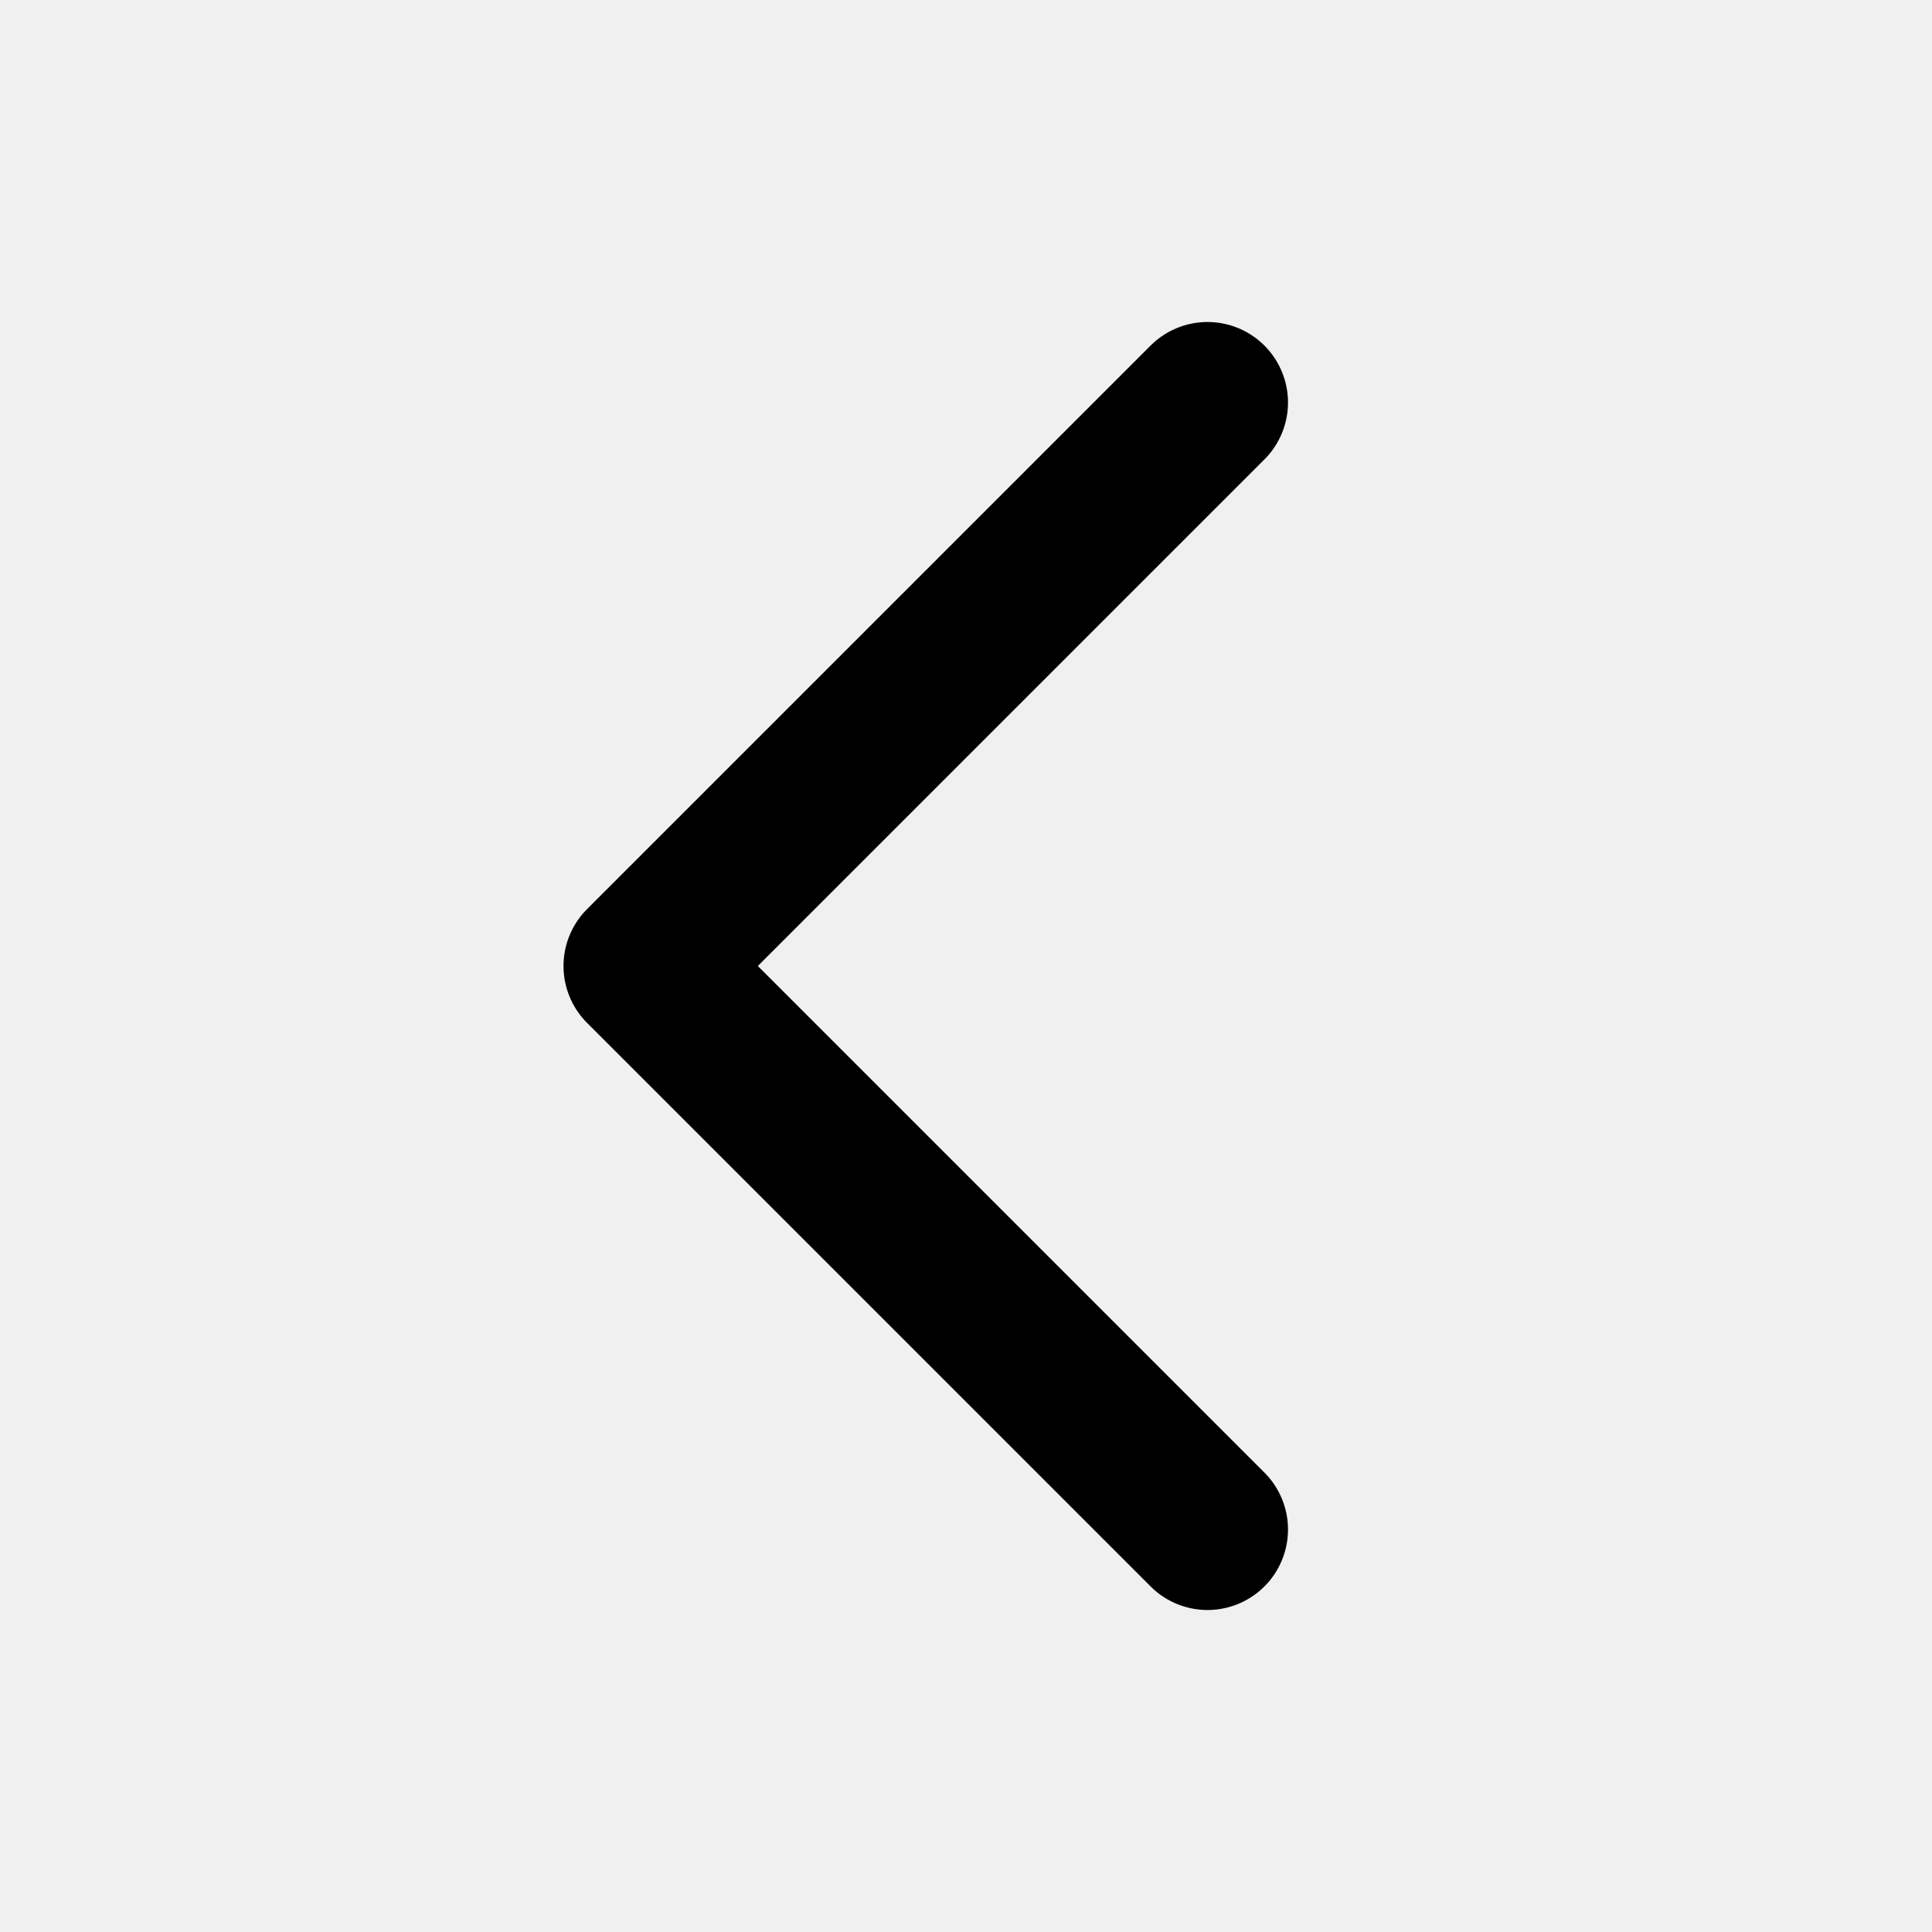
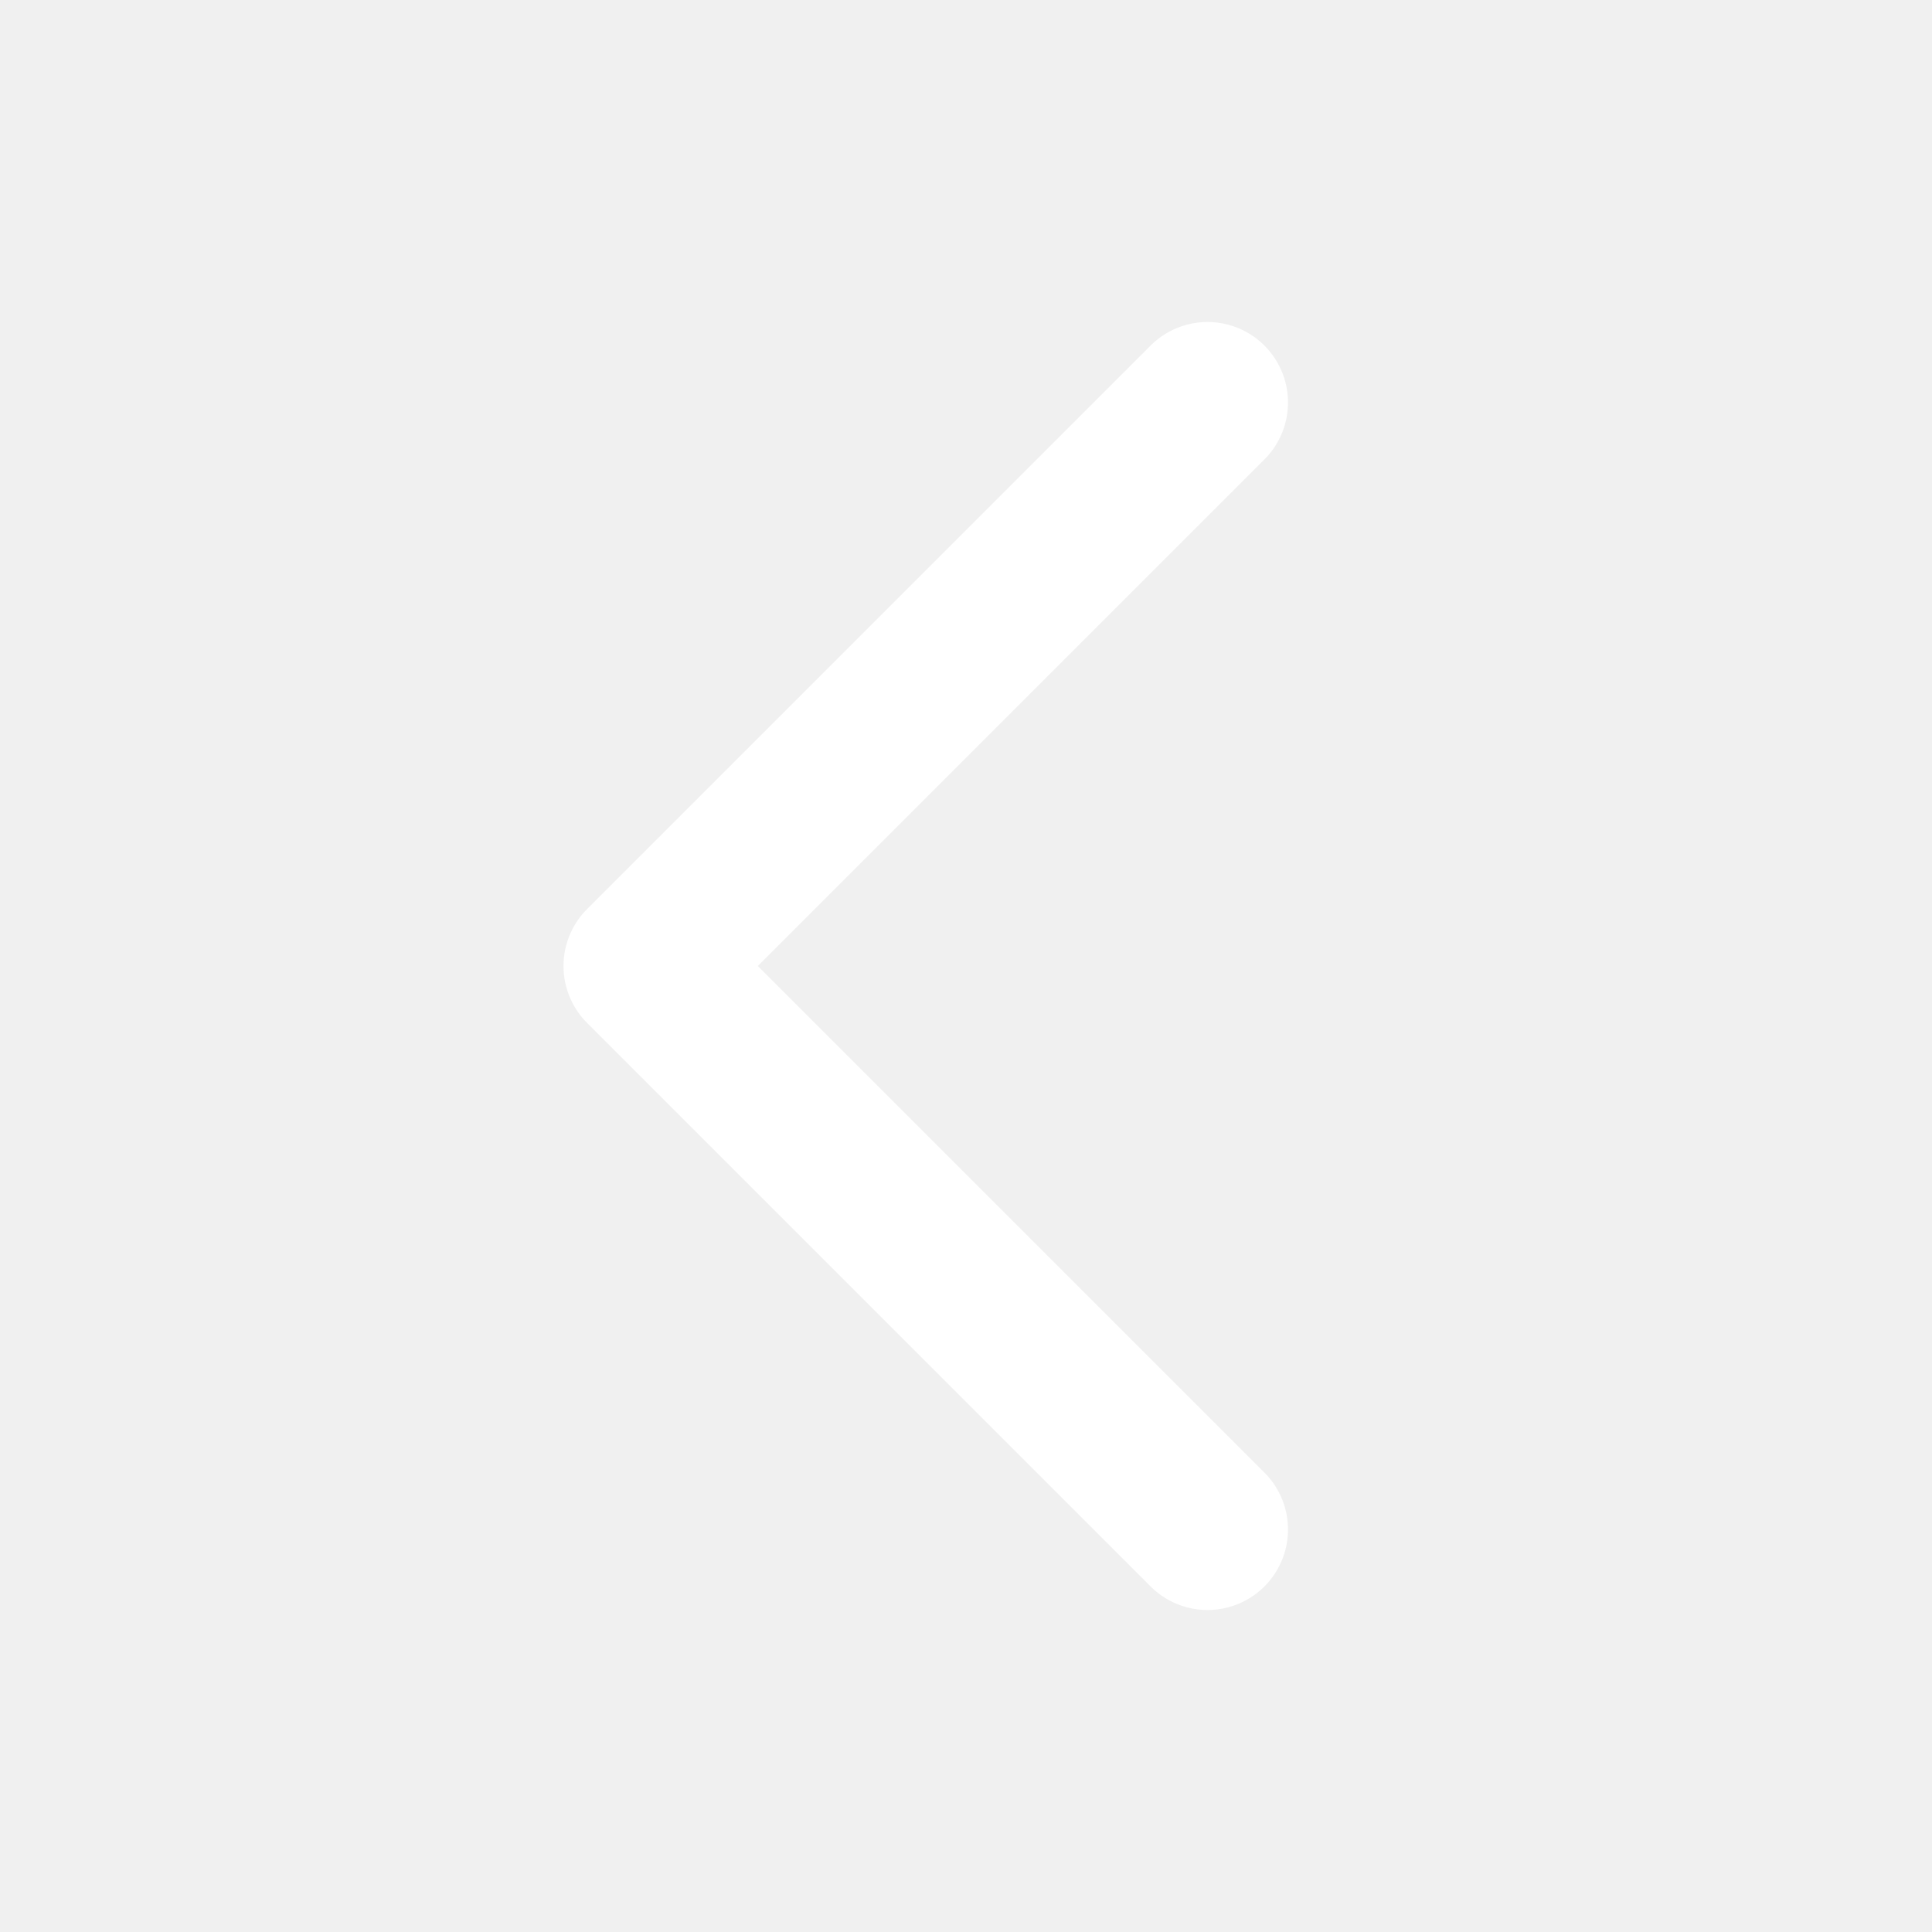
<svg xmlns="http://www.w3.org/2000/svg" width="24" height="24" viewBox="0 0 24 24" fill="none">
-   <path d="M15 19L8 12L15 5" stroke="black" stroke-width="2" stroke-linecap="round" stroke-linejoin="round" />
+   <path d="M15 19L8 12L15 5" stroke="white" stroke-width="2" stroke-linecap="round" stroke-linejoin="round" />
</svg>
